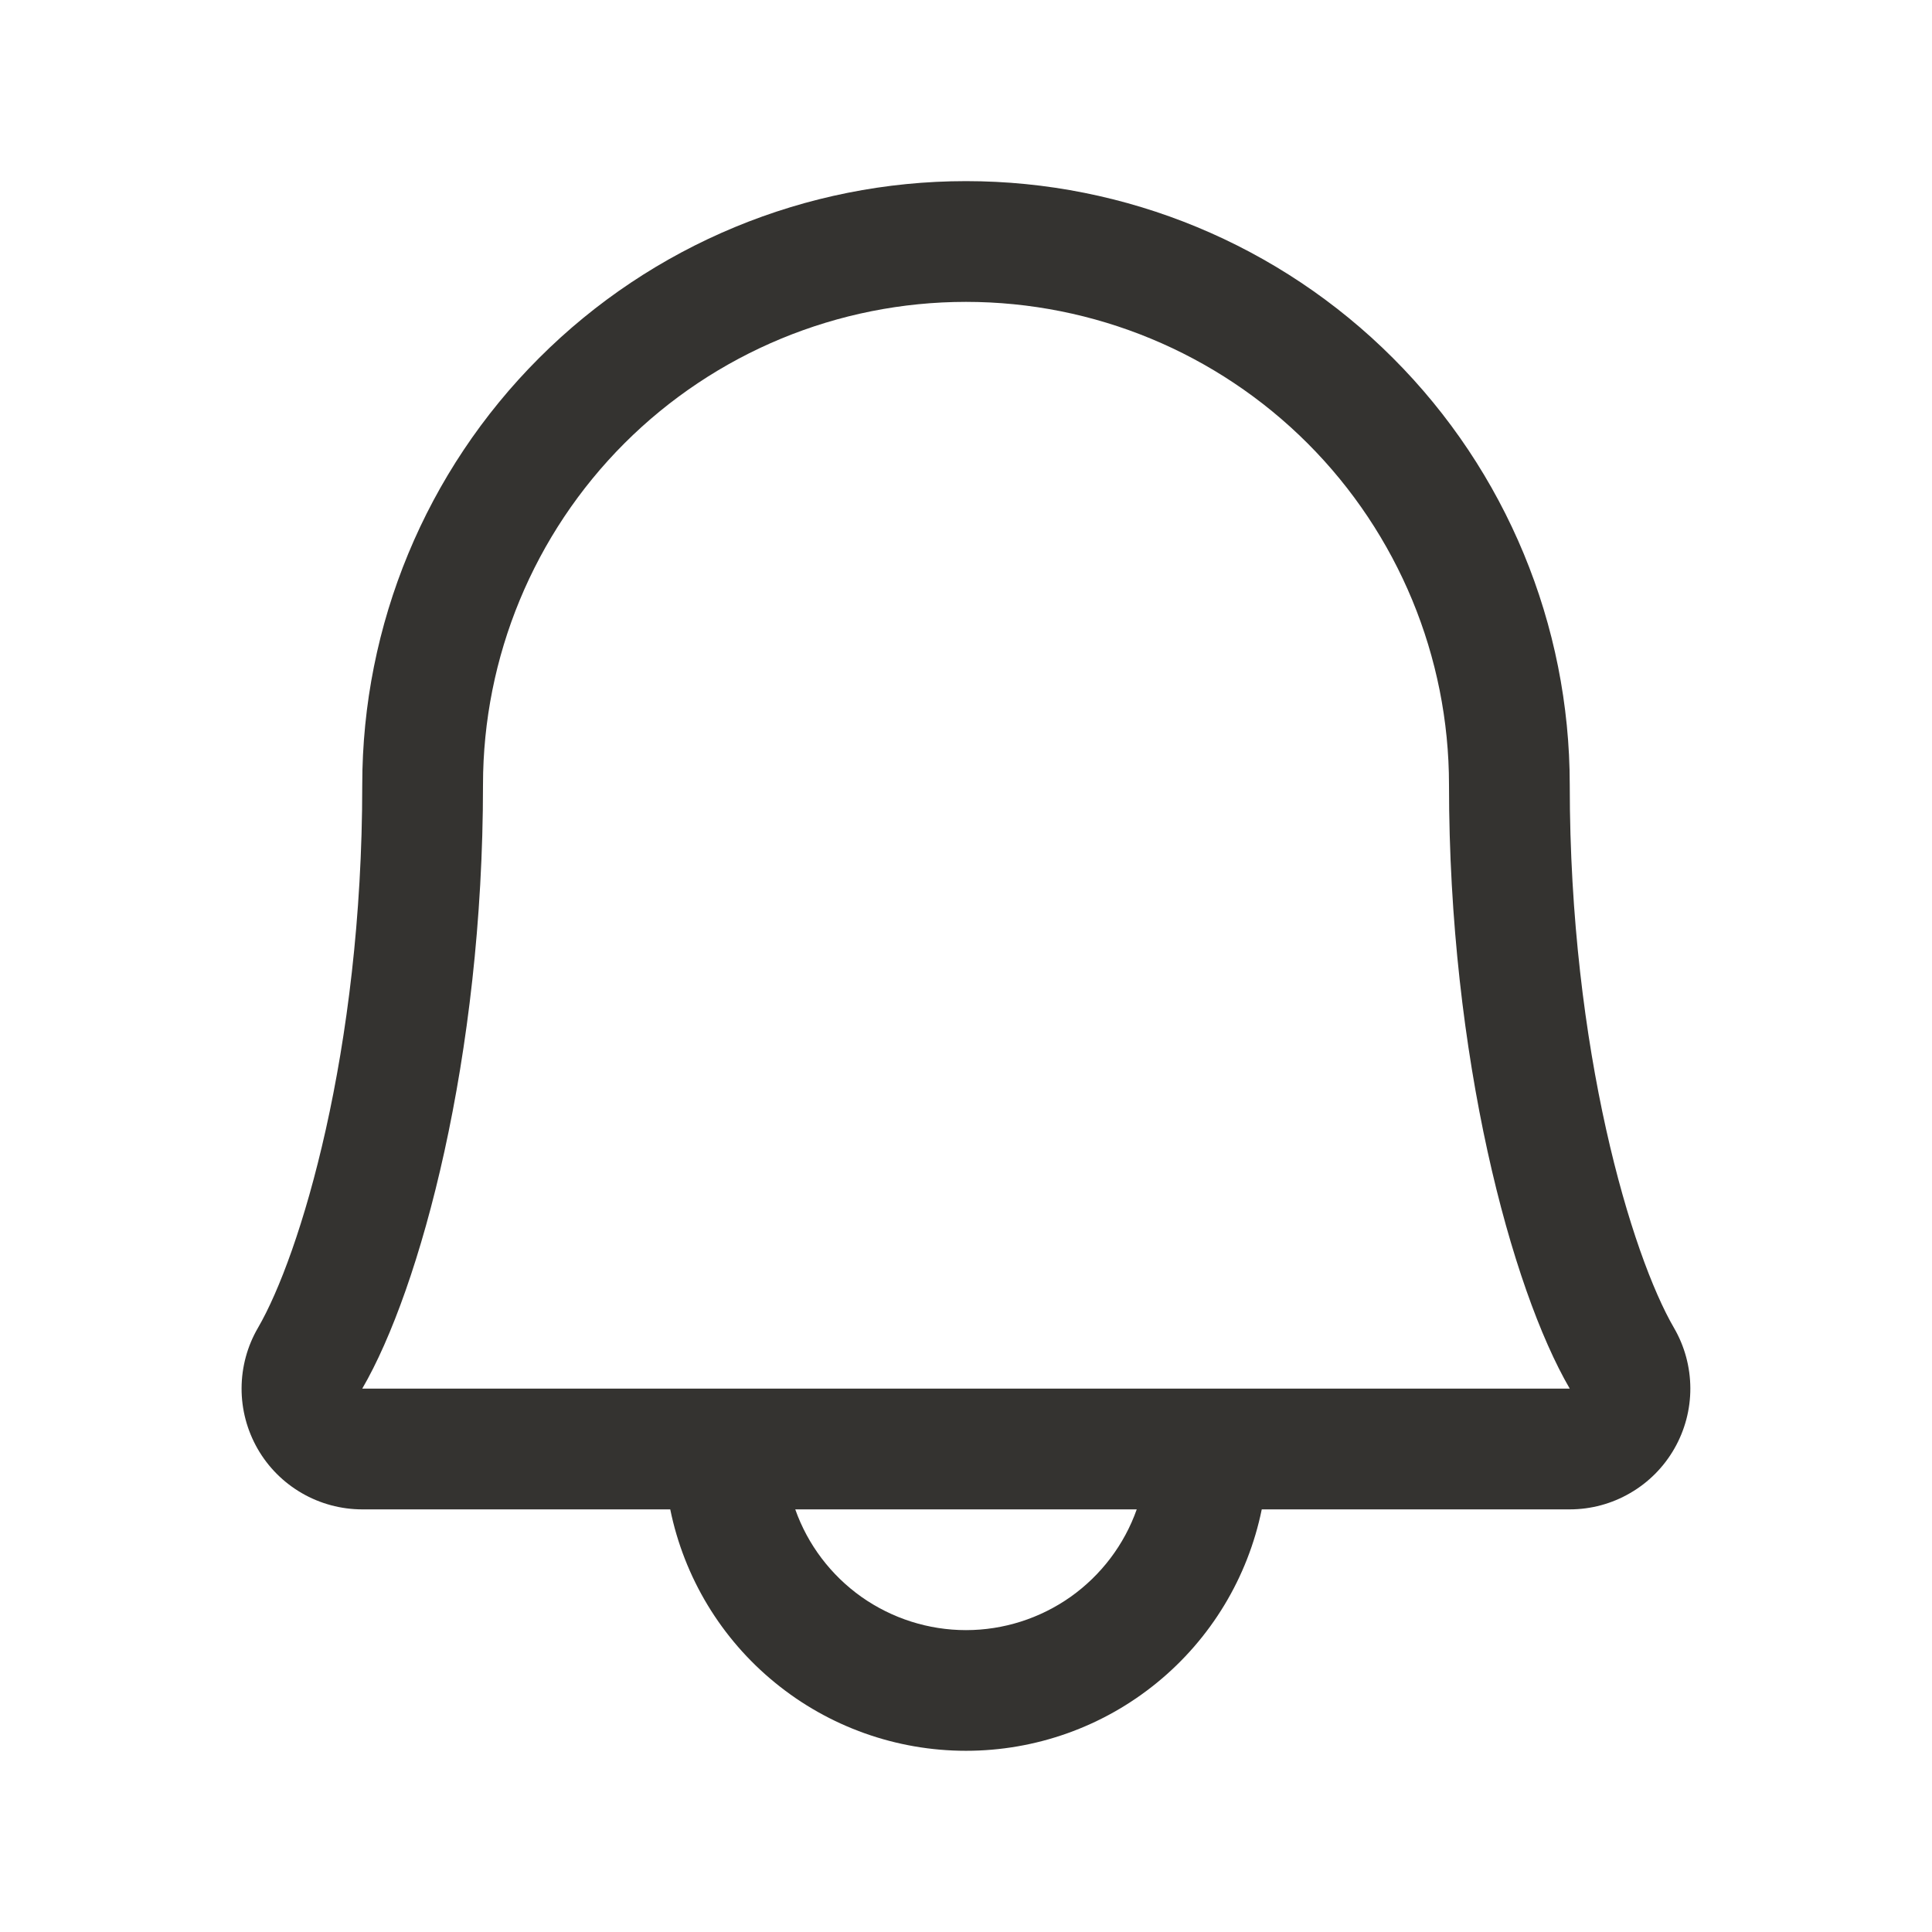
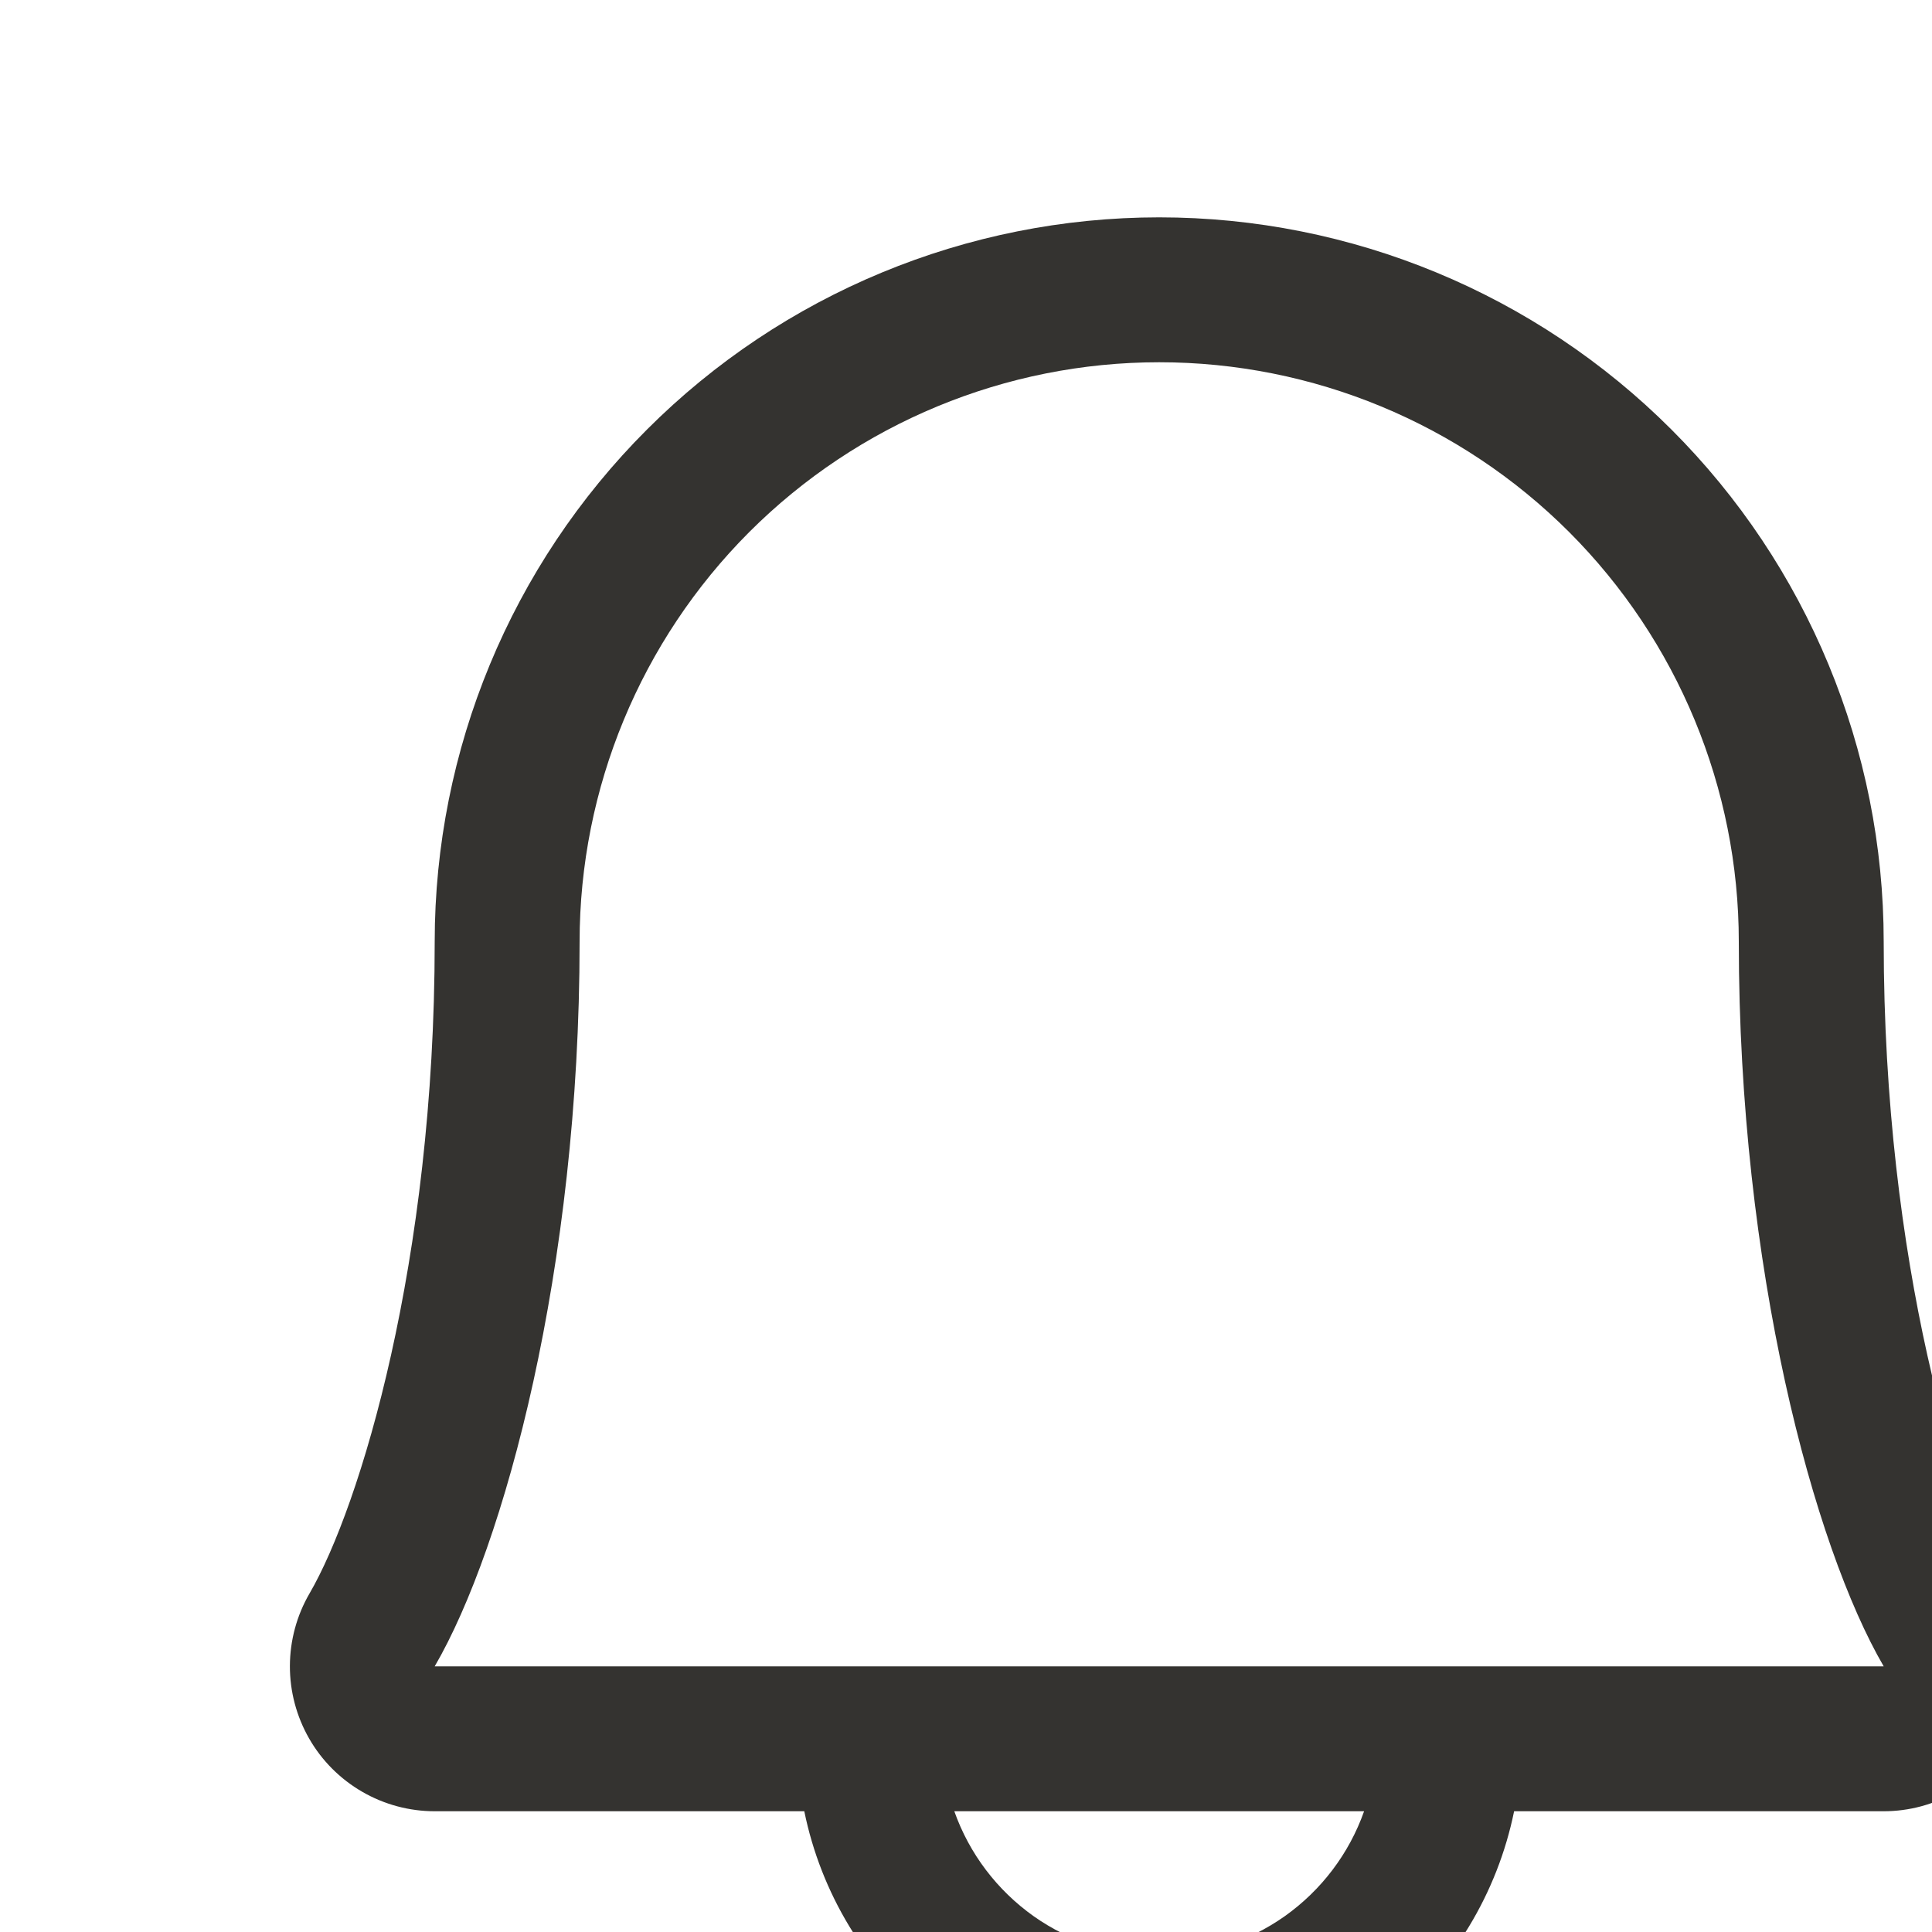
- <svg xmlns="http://www.w3.org/2000/svg" width="24" height="24" viewBox="0 0 24 24" fill="none">
+ <svg xmlns="http://www.w3.org/2000/svg" width="20" height="20" viewBox="0 0 20 20" fill="none">
  <path d="M20.794 16.494C20.273 15.598 19.5 13.062 19.5 9.75C19.5 7.761 18.71 5.853 17.303 4.447C15.897 3.04 13.989 2.25 12 2.25C10.011 2.25 8.103 3.04 6.697 4.447C5.29 5.853 4.5 7.761 4.5 9.75C4.5 13.063 3.726 15.598 3.205 16.494C3.072 16.722 3.002 16.981 3.001 17.245C3 17.509 3.069 17.768 3.2 17.997C3.331 18.226 3.521 18.416 3.749 18.548C3.977 18.68 4.236 18.75 4.5 18.75H8.326C8.499 19.597 8.959 20.358 9.629 20.904C10.298 21.451 11.136 21.749 12 21.749C12.864 21.749 13.702 21.451 14.371 20.904C15.041 20.358 15.501 19.597 15.674 18.75H19.5C19.764 18.75 20.023 18.68 20.251 18.547C20.479 18.415 20.668 18.225 20.799 17.996C20.93 17.768 20.999 17.508 20.998 17.245C20.997 16.981 20.927 16.722 20.794 16.494ZM12 20.25C11.535 20.25 11.081 20.105 10.701 19.837C10.322 19.568 10.034 19.189 9.879 18.75H14.121C13.966 19.189 13.678 19.568 13.299 19.837C12.919 20.105 12.465 20.25 12 20.25ZM4.5 17.25C5.222 16.009 6 13.133 6 9.75C6 8.159 6.632 6.633 7.757 5.507C8.883 4.382 10.409 3.75 12 3.75C13.591 3.75 15.117 4.382 16.243 5.507C17.368 6.633 18 8.159 18 9.75C18 13.13 18.776 16.006 19.5 17.25H4.5Z" fill="#343330" />
</svg>
